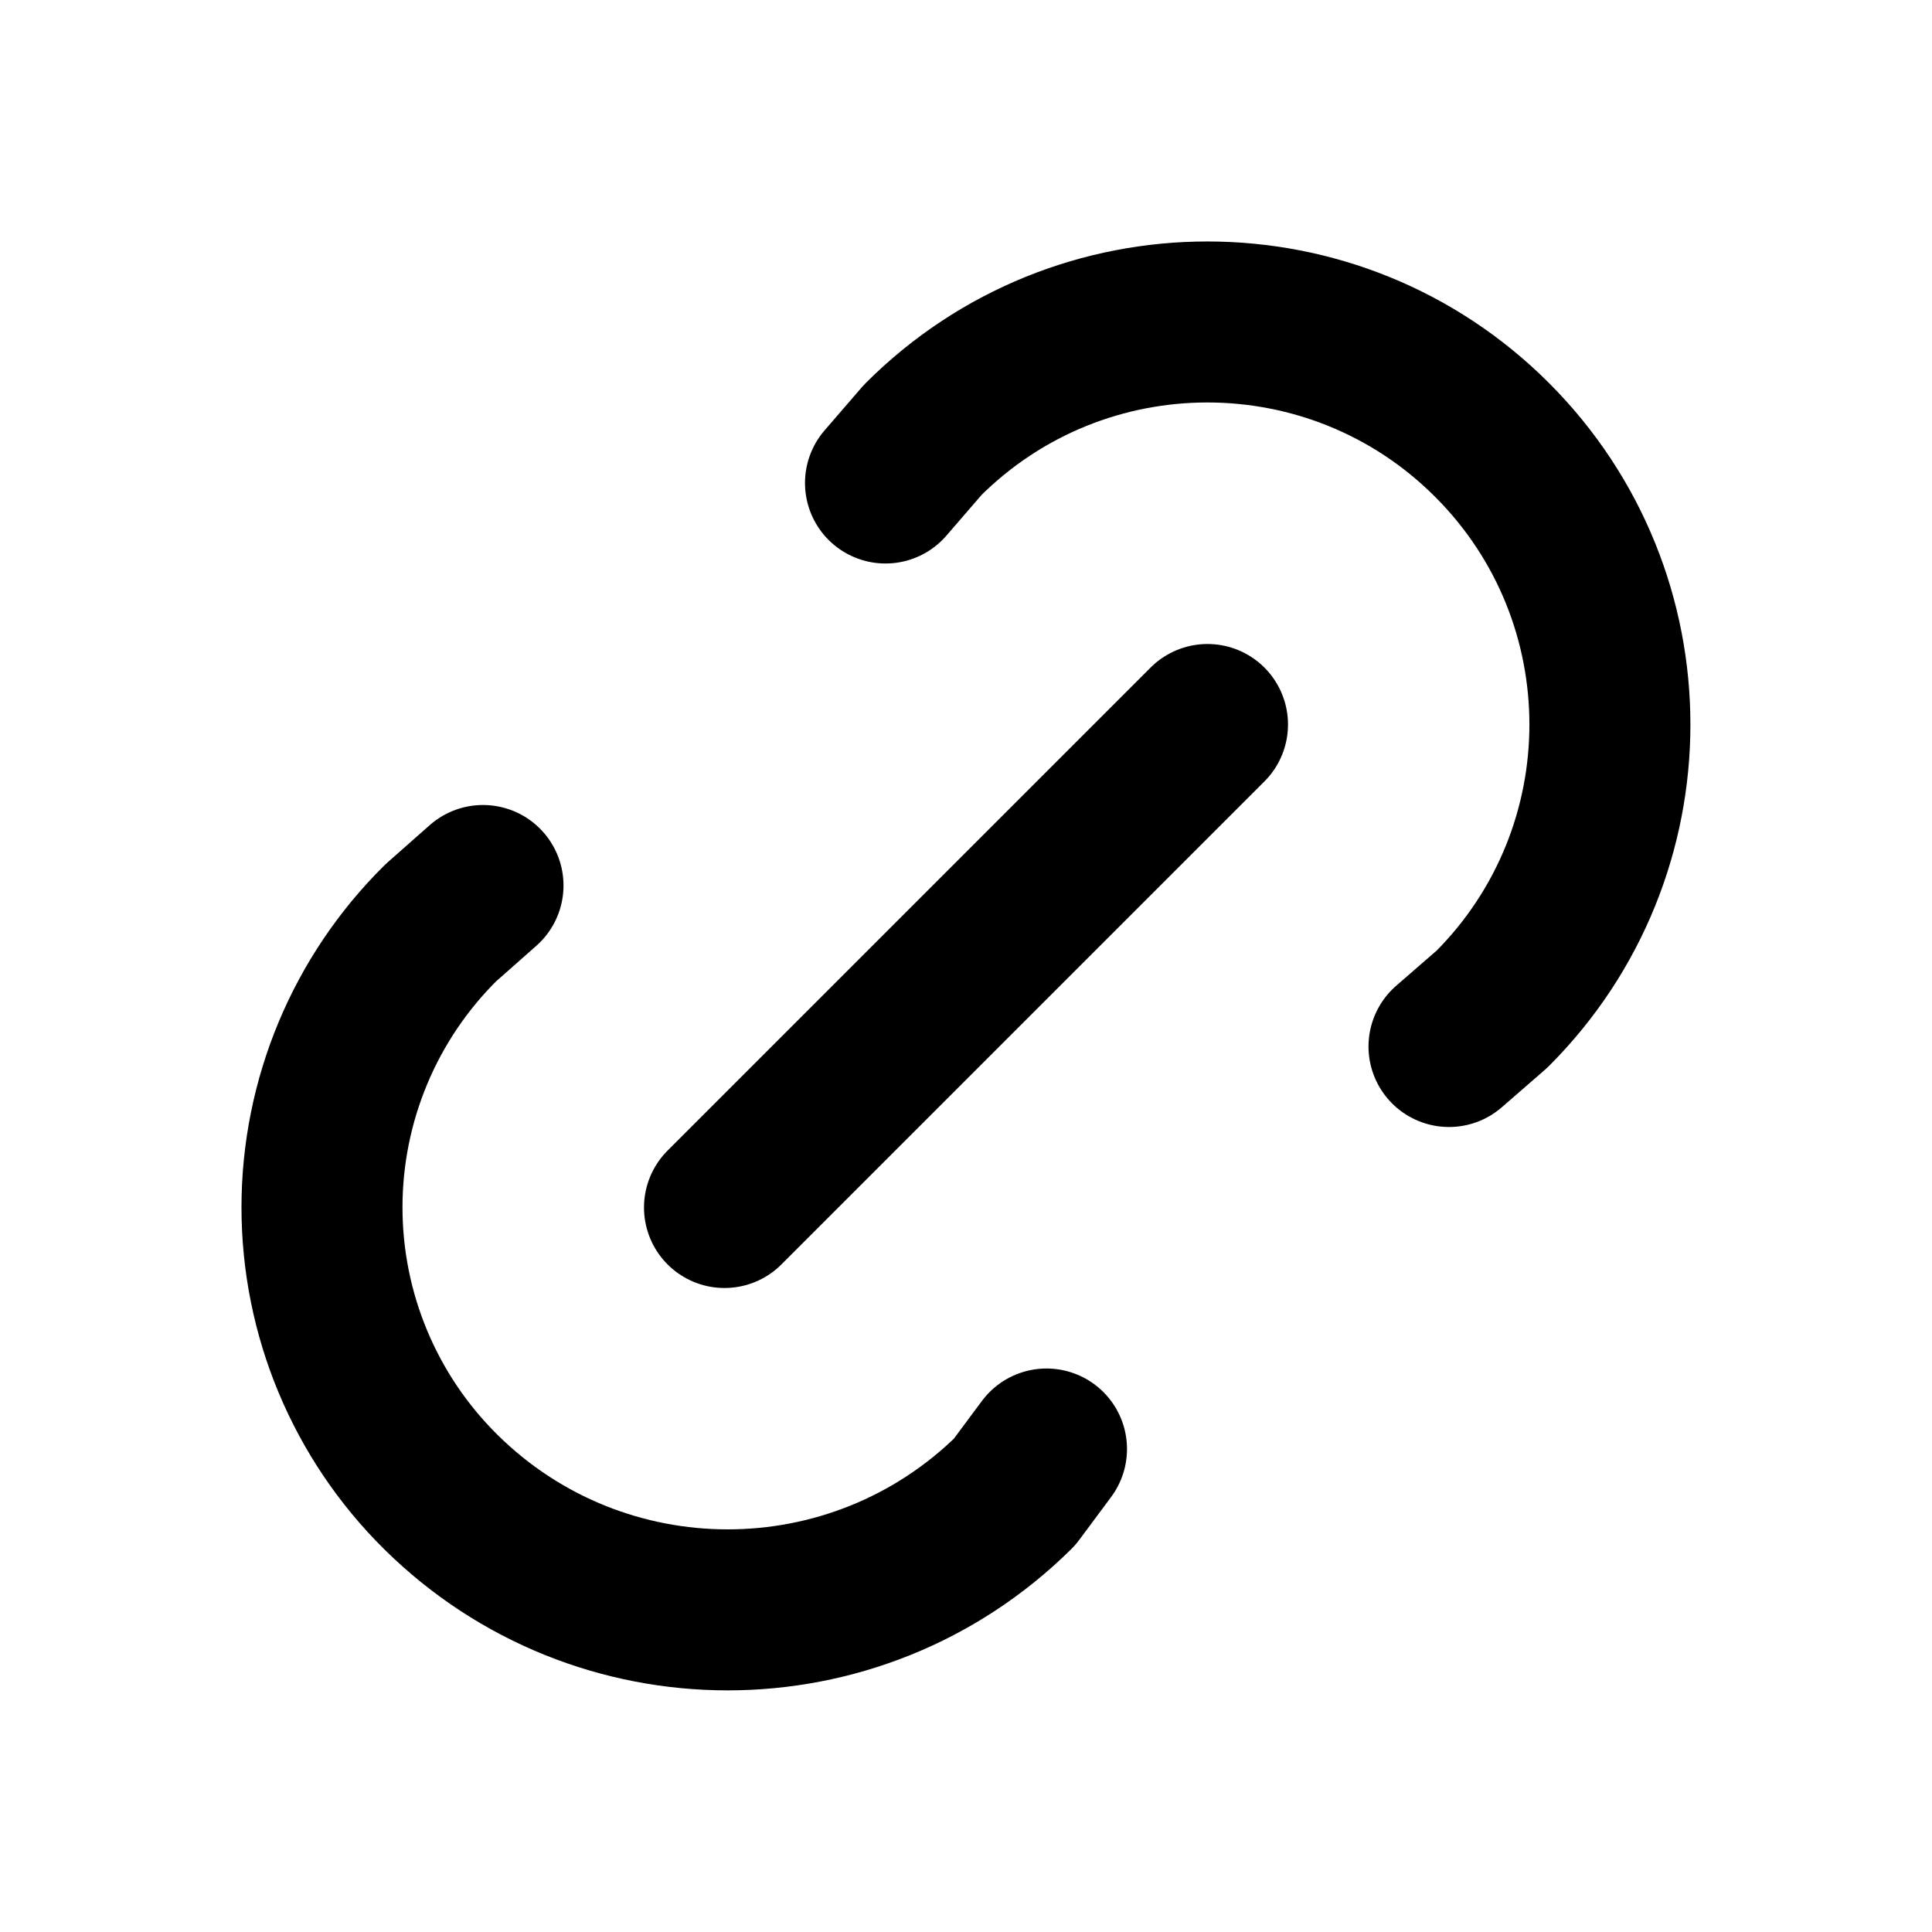
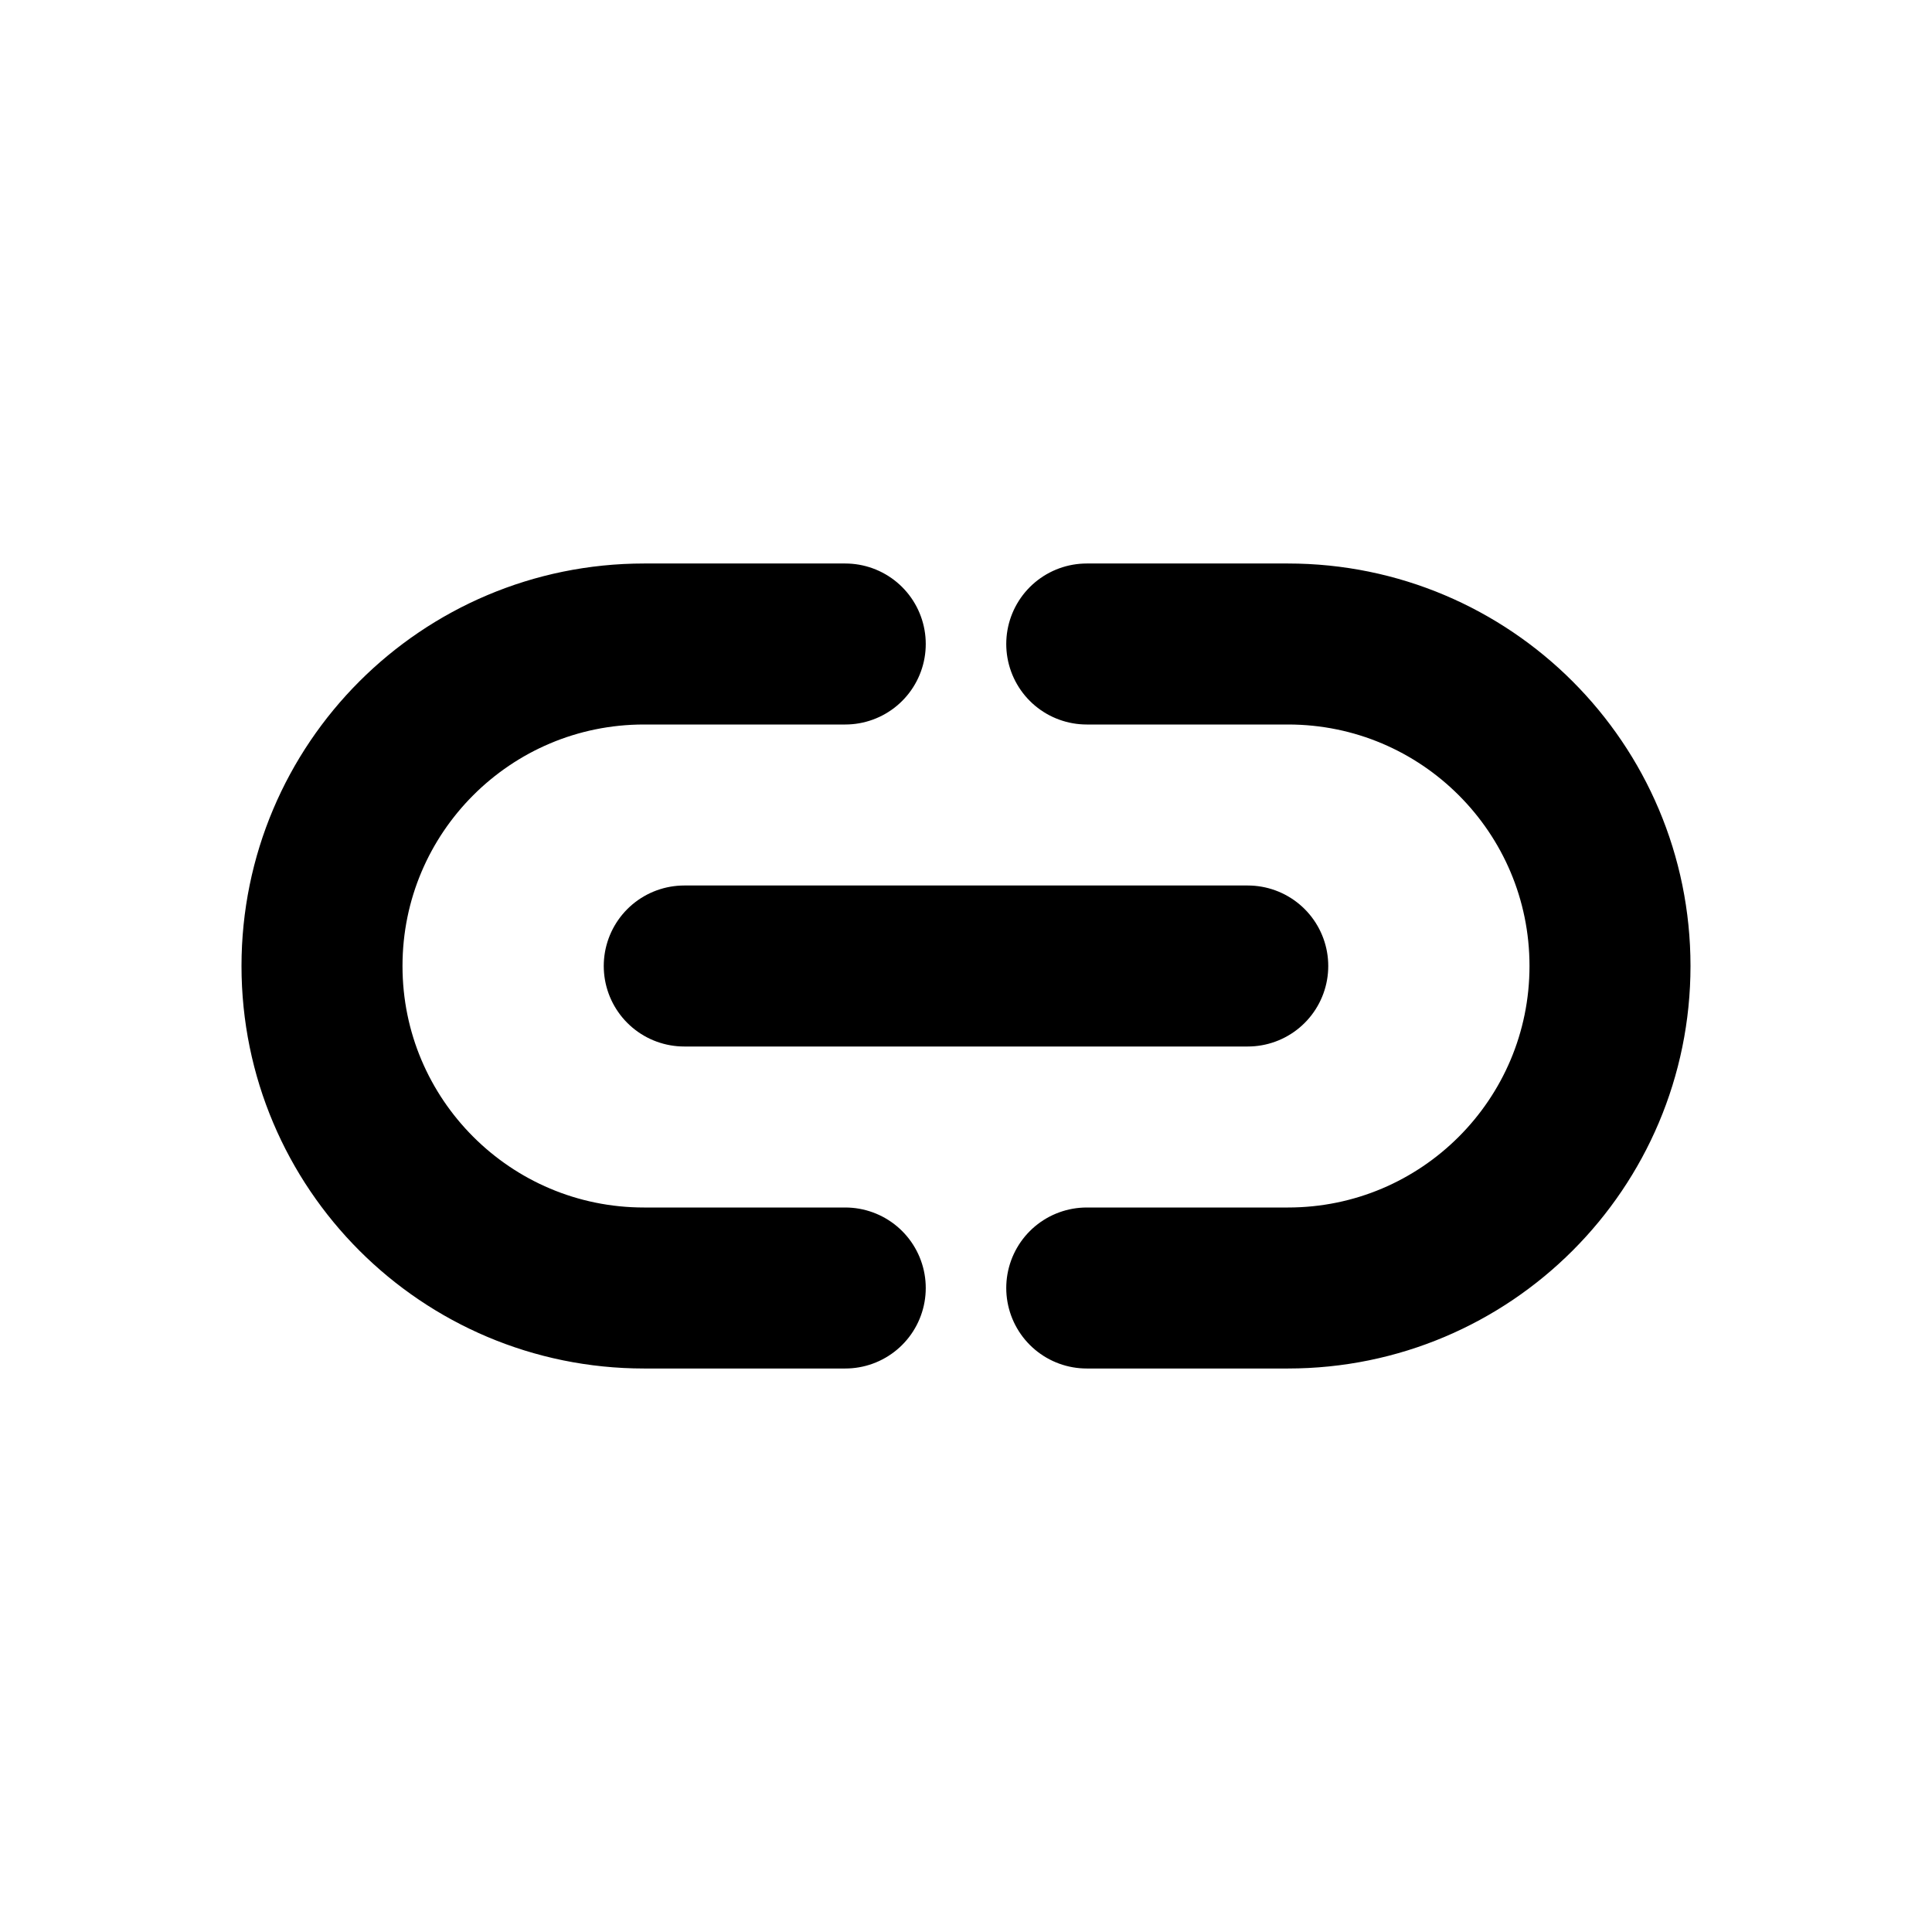
<svg xmlns="http://www.w3.org/2000/svg" width="24" height="24" viewBox="0 0 24 24" fill="none" stroke="currentColor" stroke-width="2" stroke-linecap="round" stroke-linejoin="round">
  <path stroke="none" d="M0 0h24v24H0z" fill="none" />
-   <path d="M9 15l6 -6" />
-   <path d="M11 6l.463 -.536a5 5 0 0 1 7.071 7.072l-.534 .464" />
-   <path d="M13 18l-.397 .534a5.068 5.068 0 0 1 -7.127 0a4.972 4.972 0 0 1 0 -7.071l.524 -.463" />
+   <path d="M10.5 8H8a4 4 0 0 0 0 8h2.5" />
+   <path d="M13.5 8H16a4 4 0 0 1 0 8h-2.5" />
+   <path d="M8.5 12h7" />
</svg>
